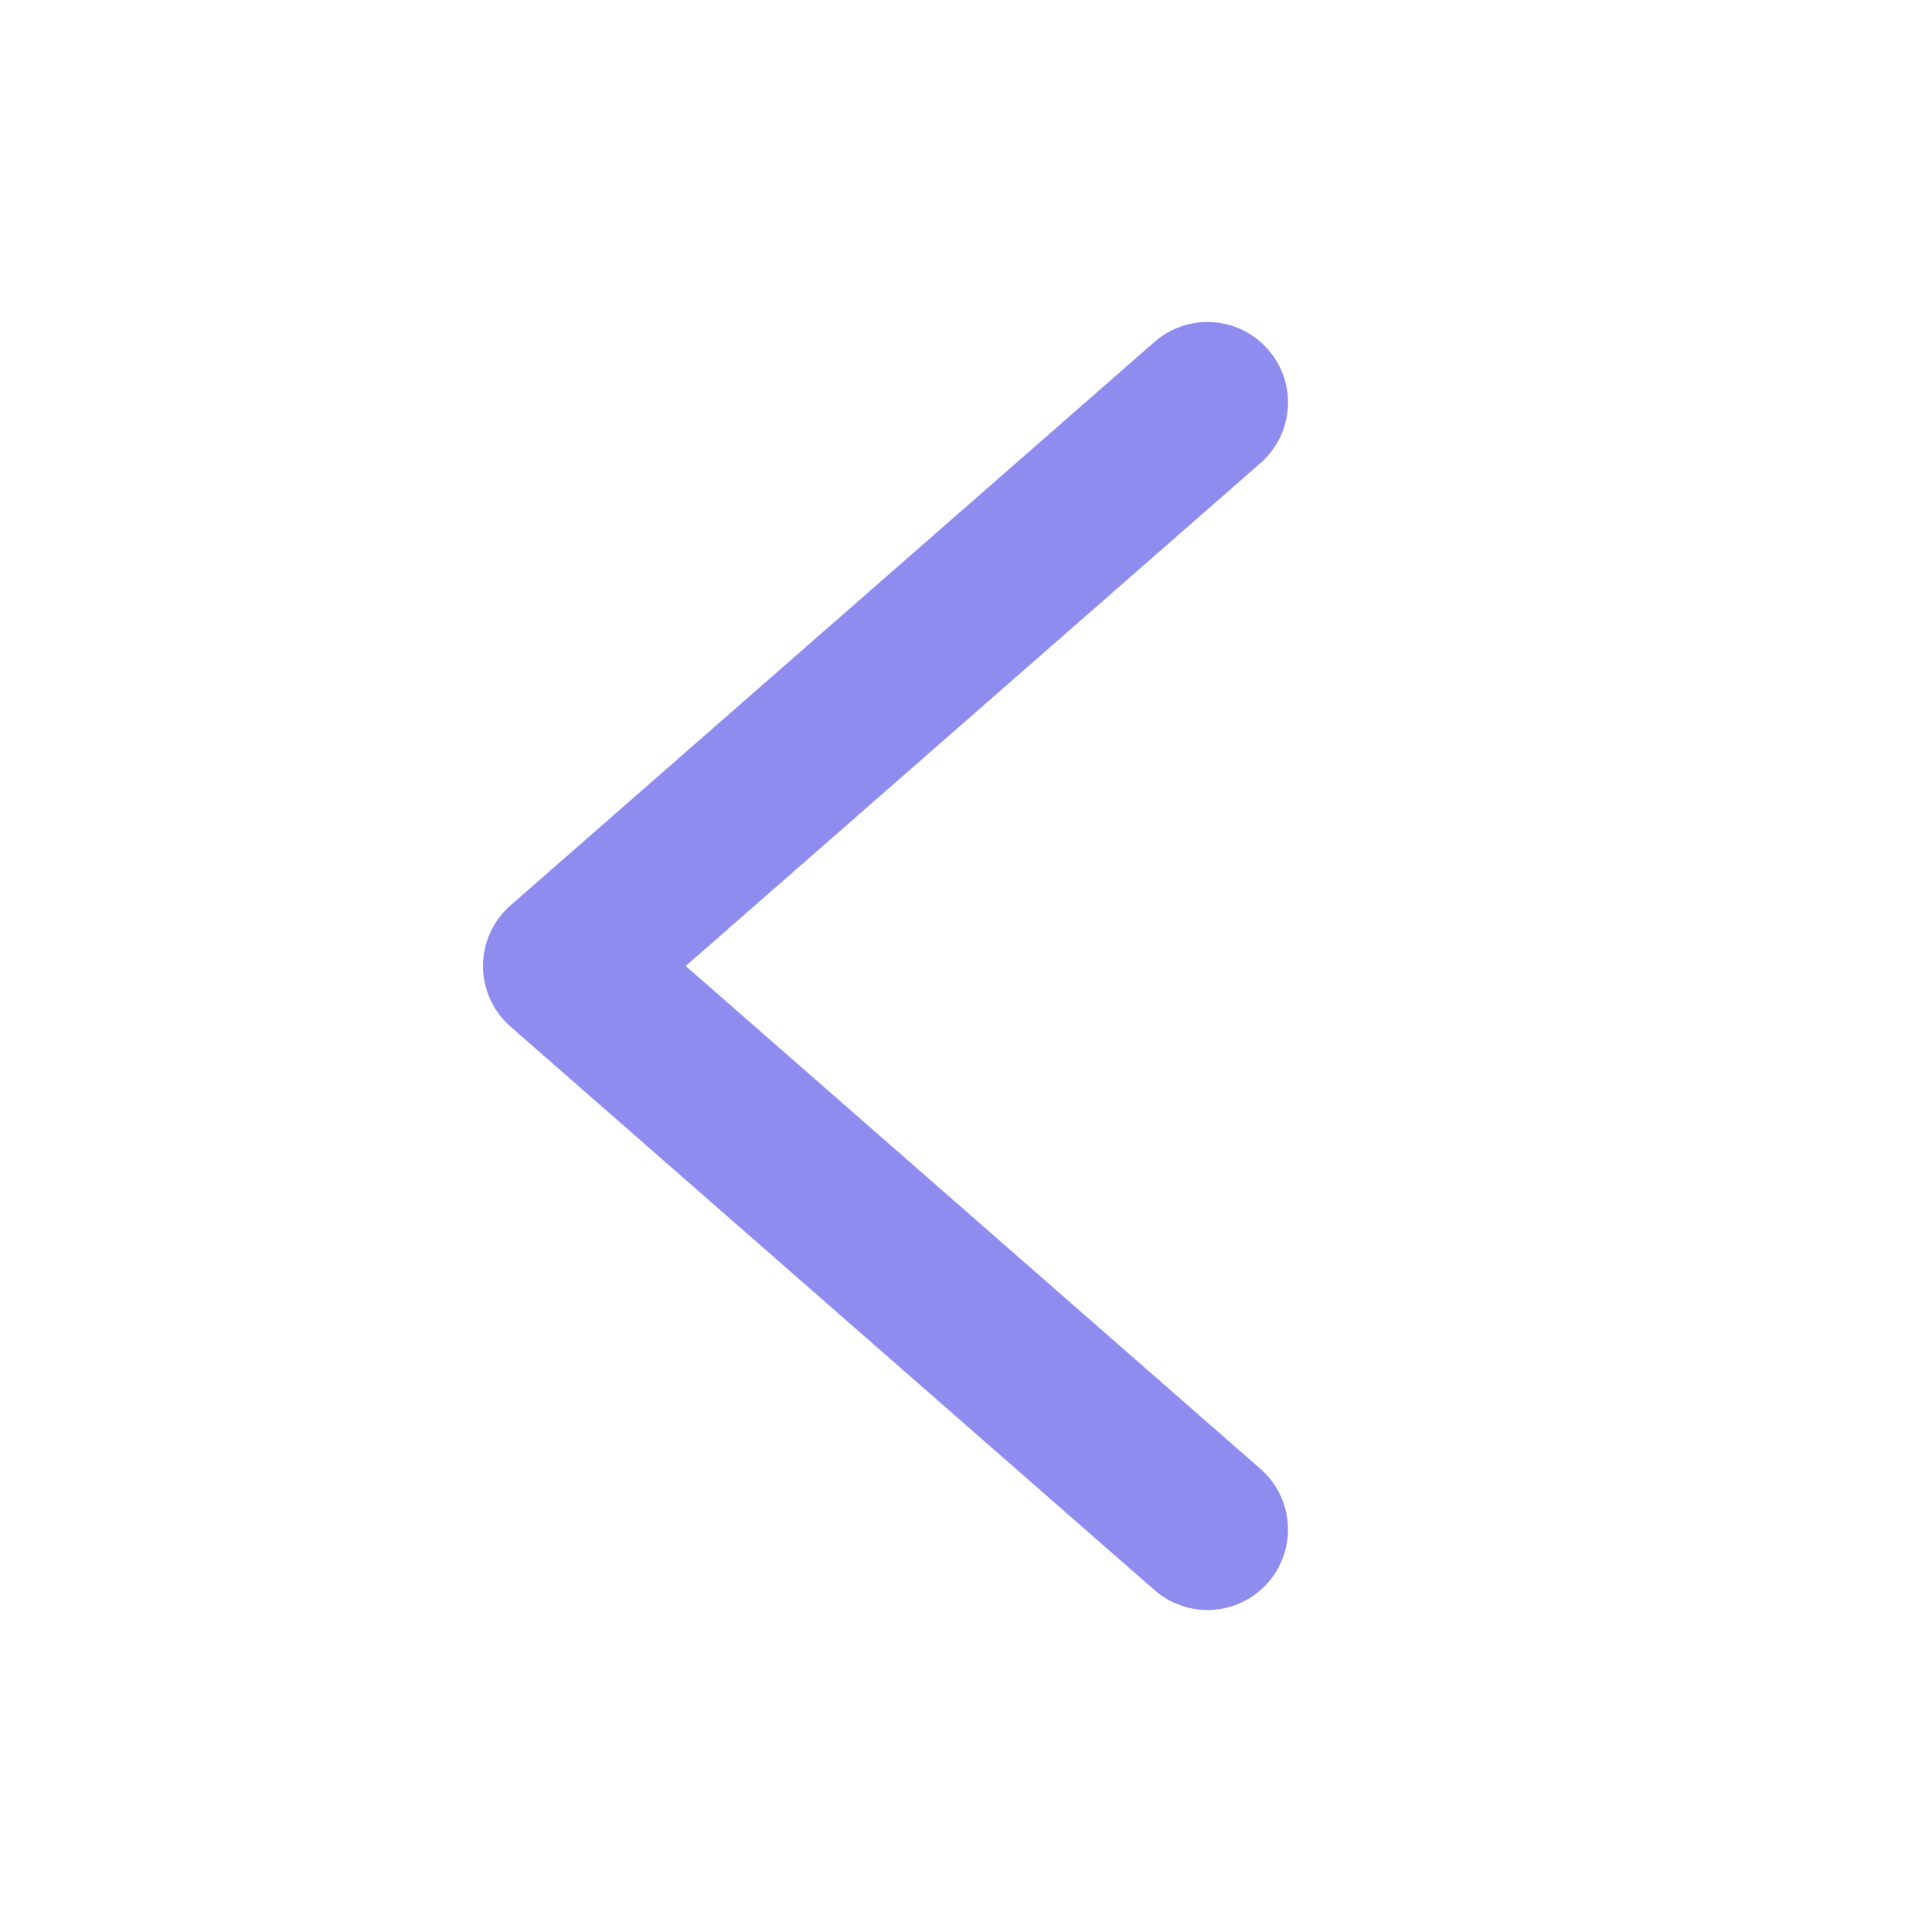
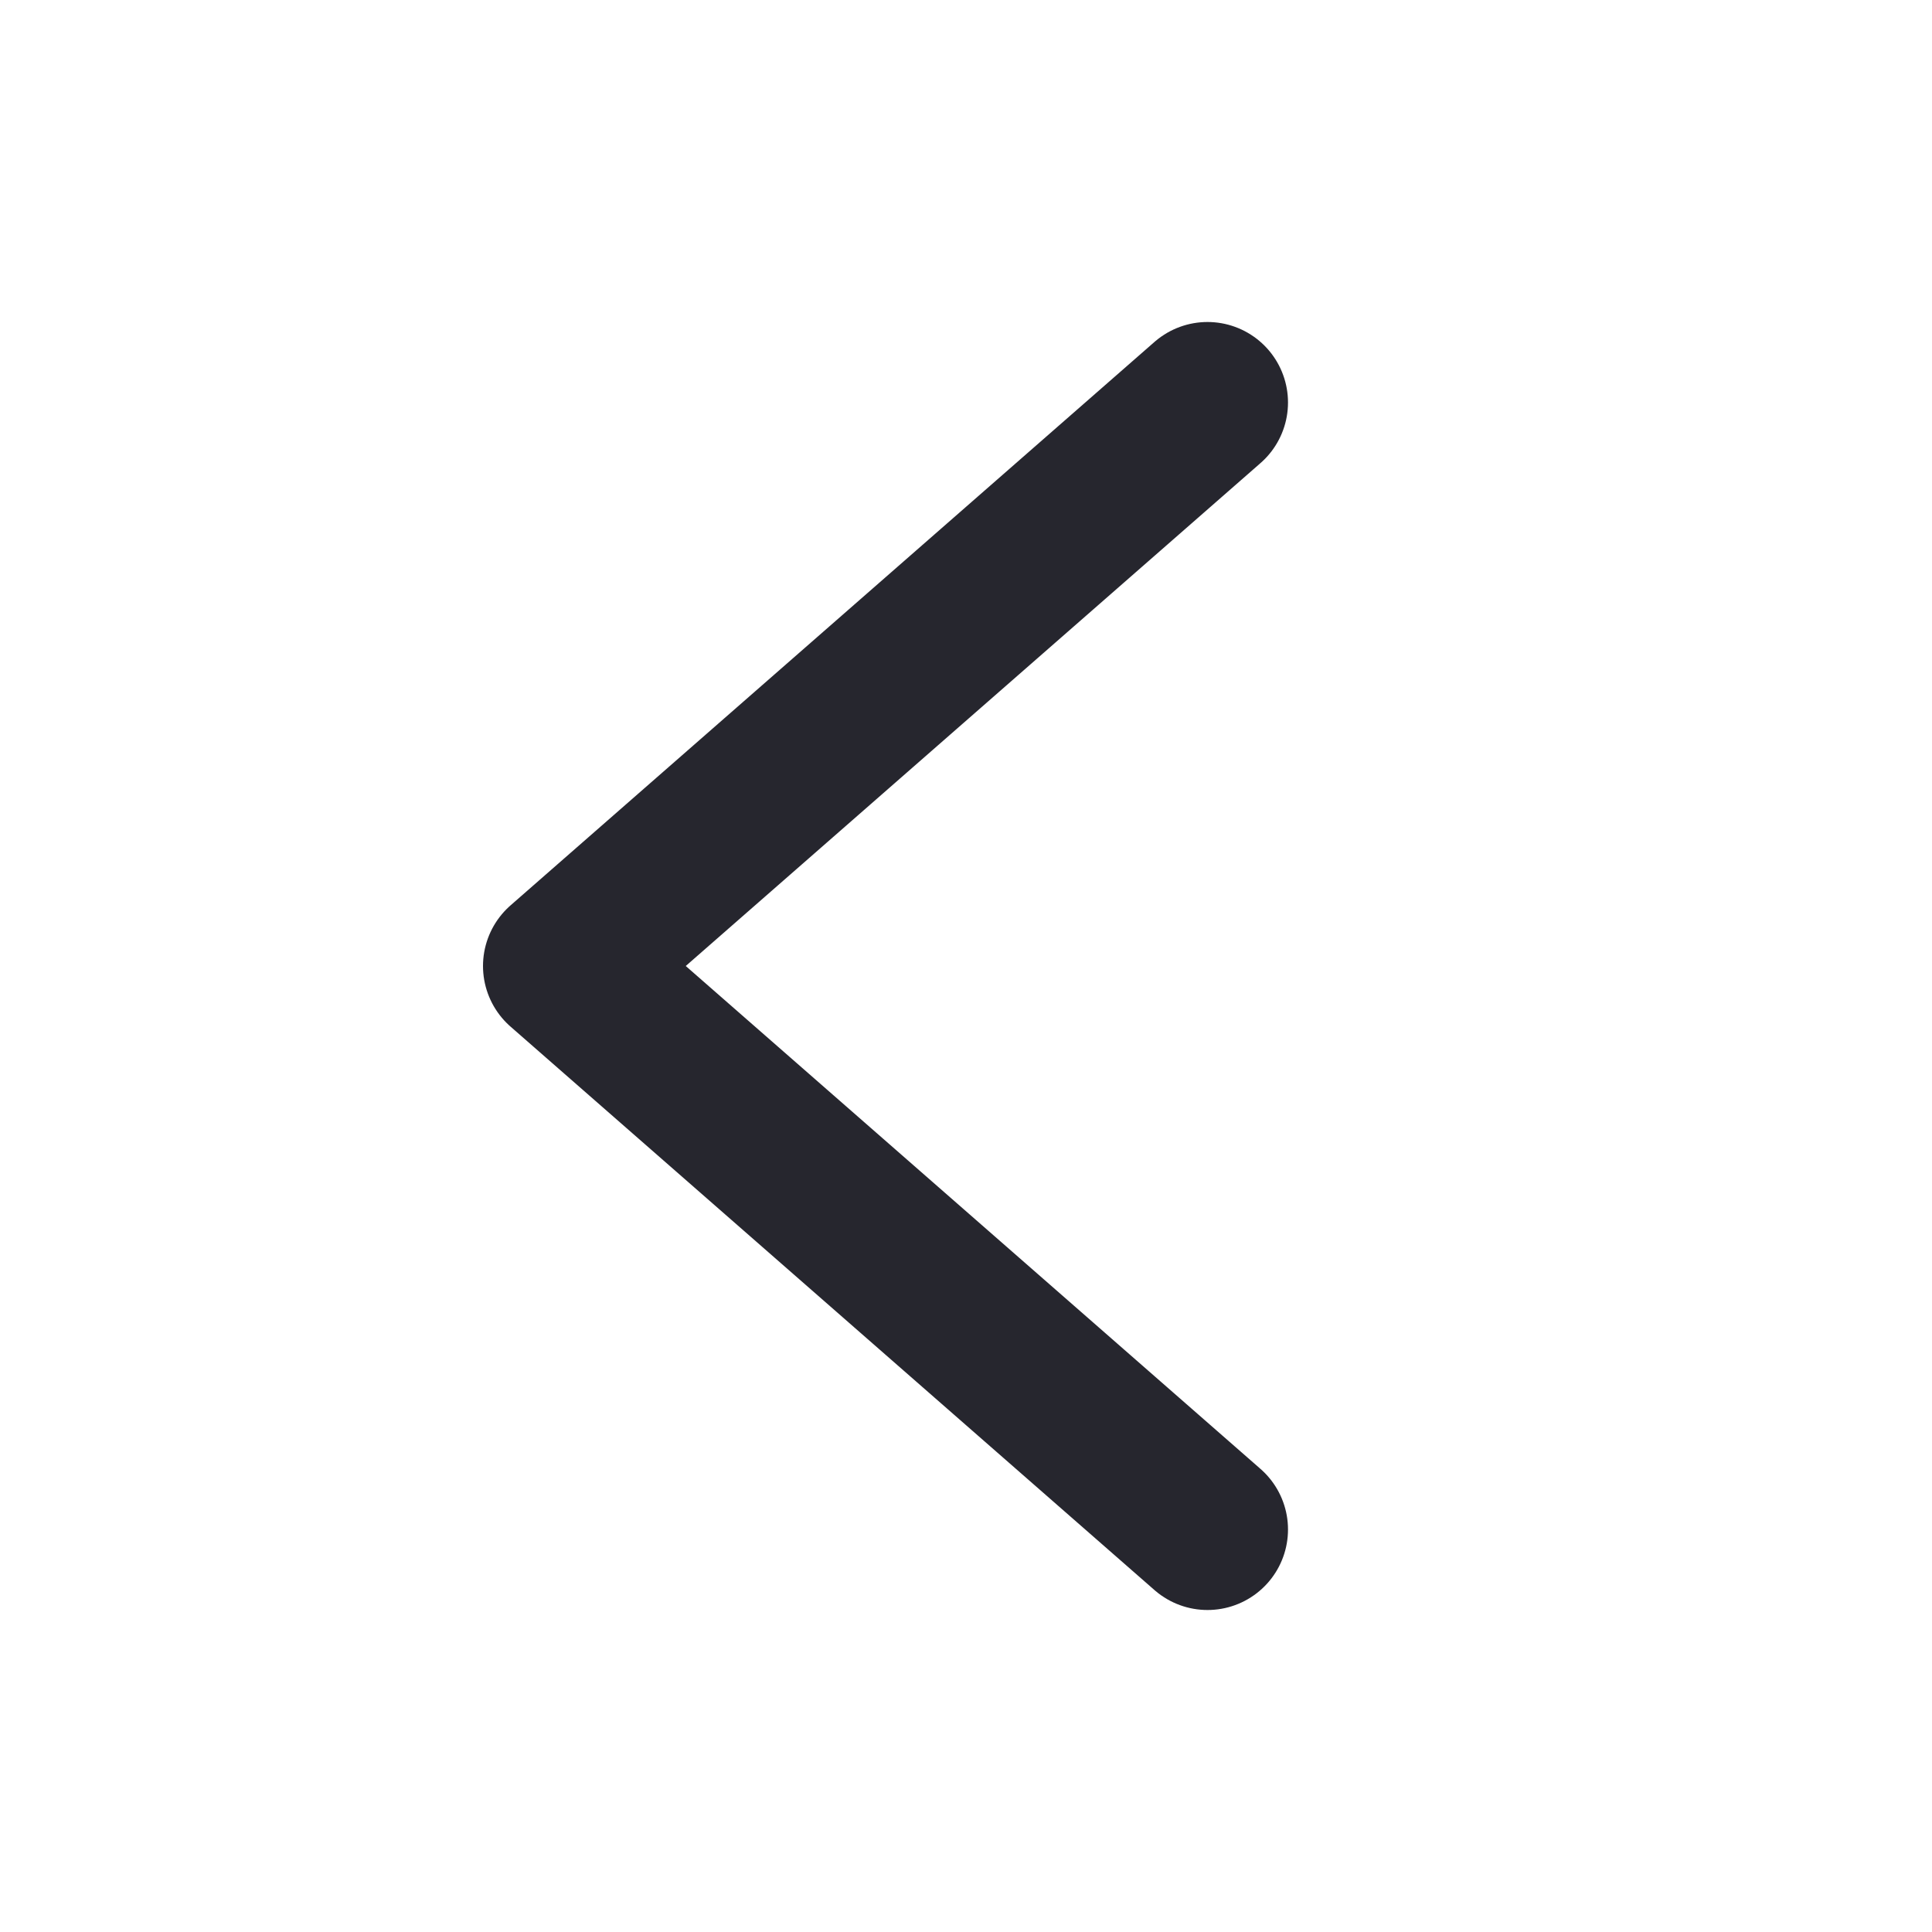
<svg xmlns="http://www.w3.org/2000/svg" width="24" height="24" viewBox="0 0 24 24" fill="none">
-   <path d="M15 19L7 12L15 5" stroke="#8E8CEE" stroke-width="2" stroke-linecap="round" stroke-linejoin="round" />
+   <path d="M15 19L7 12L15 5" stroke="#26262E" stroke-width="2" stroke-linecap="round" stroke-linejoin="round" />
</svg>
